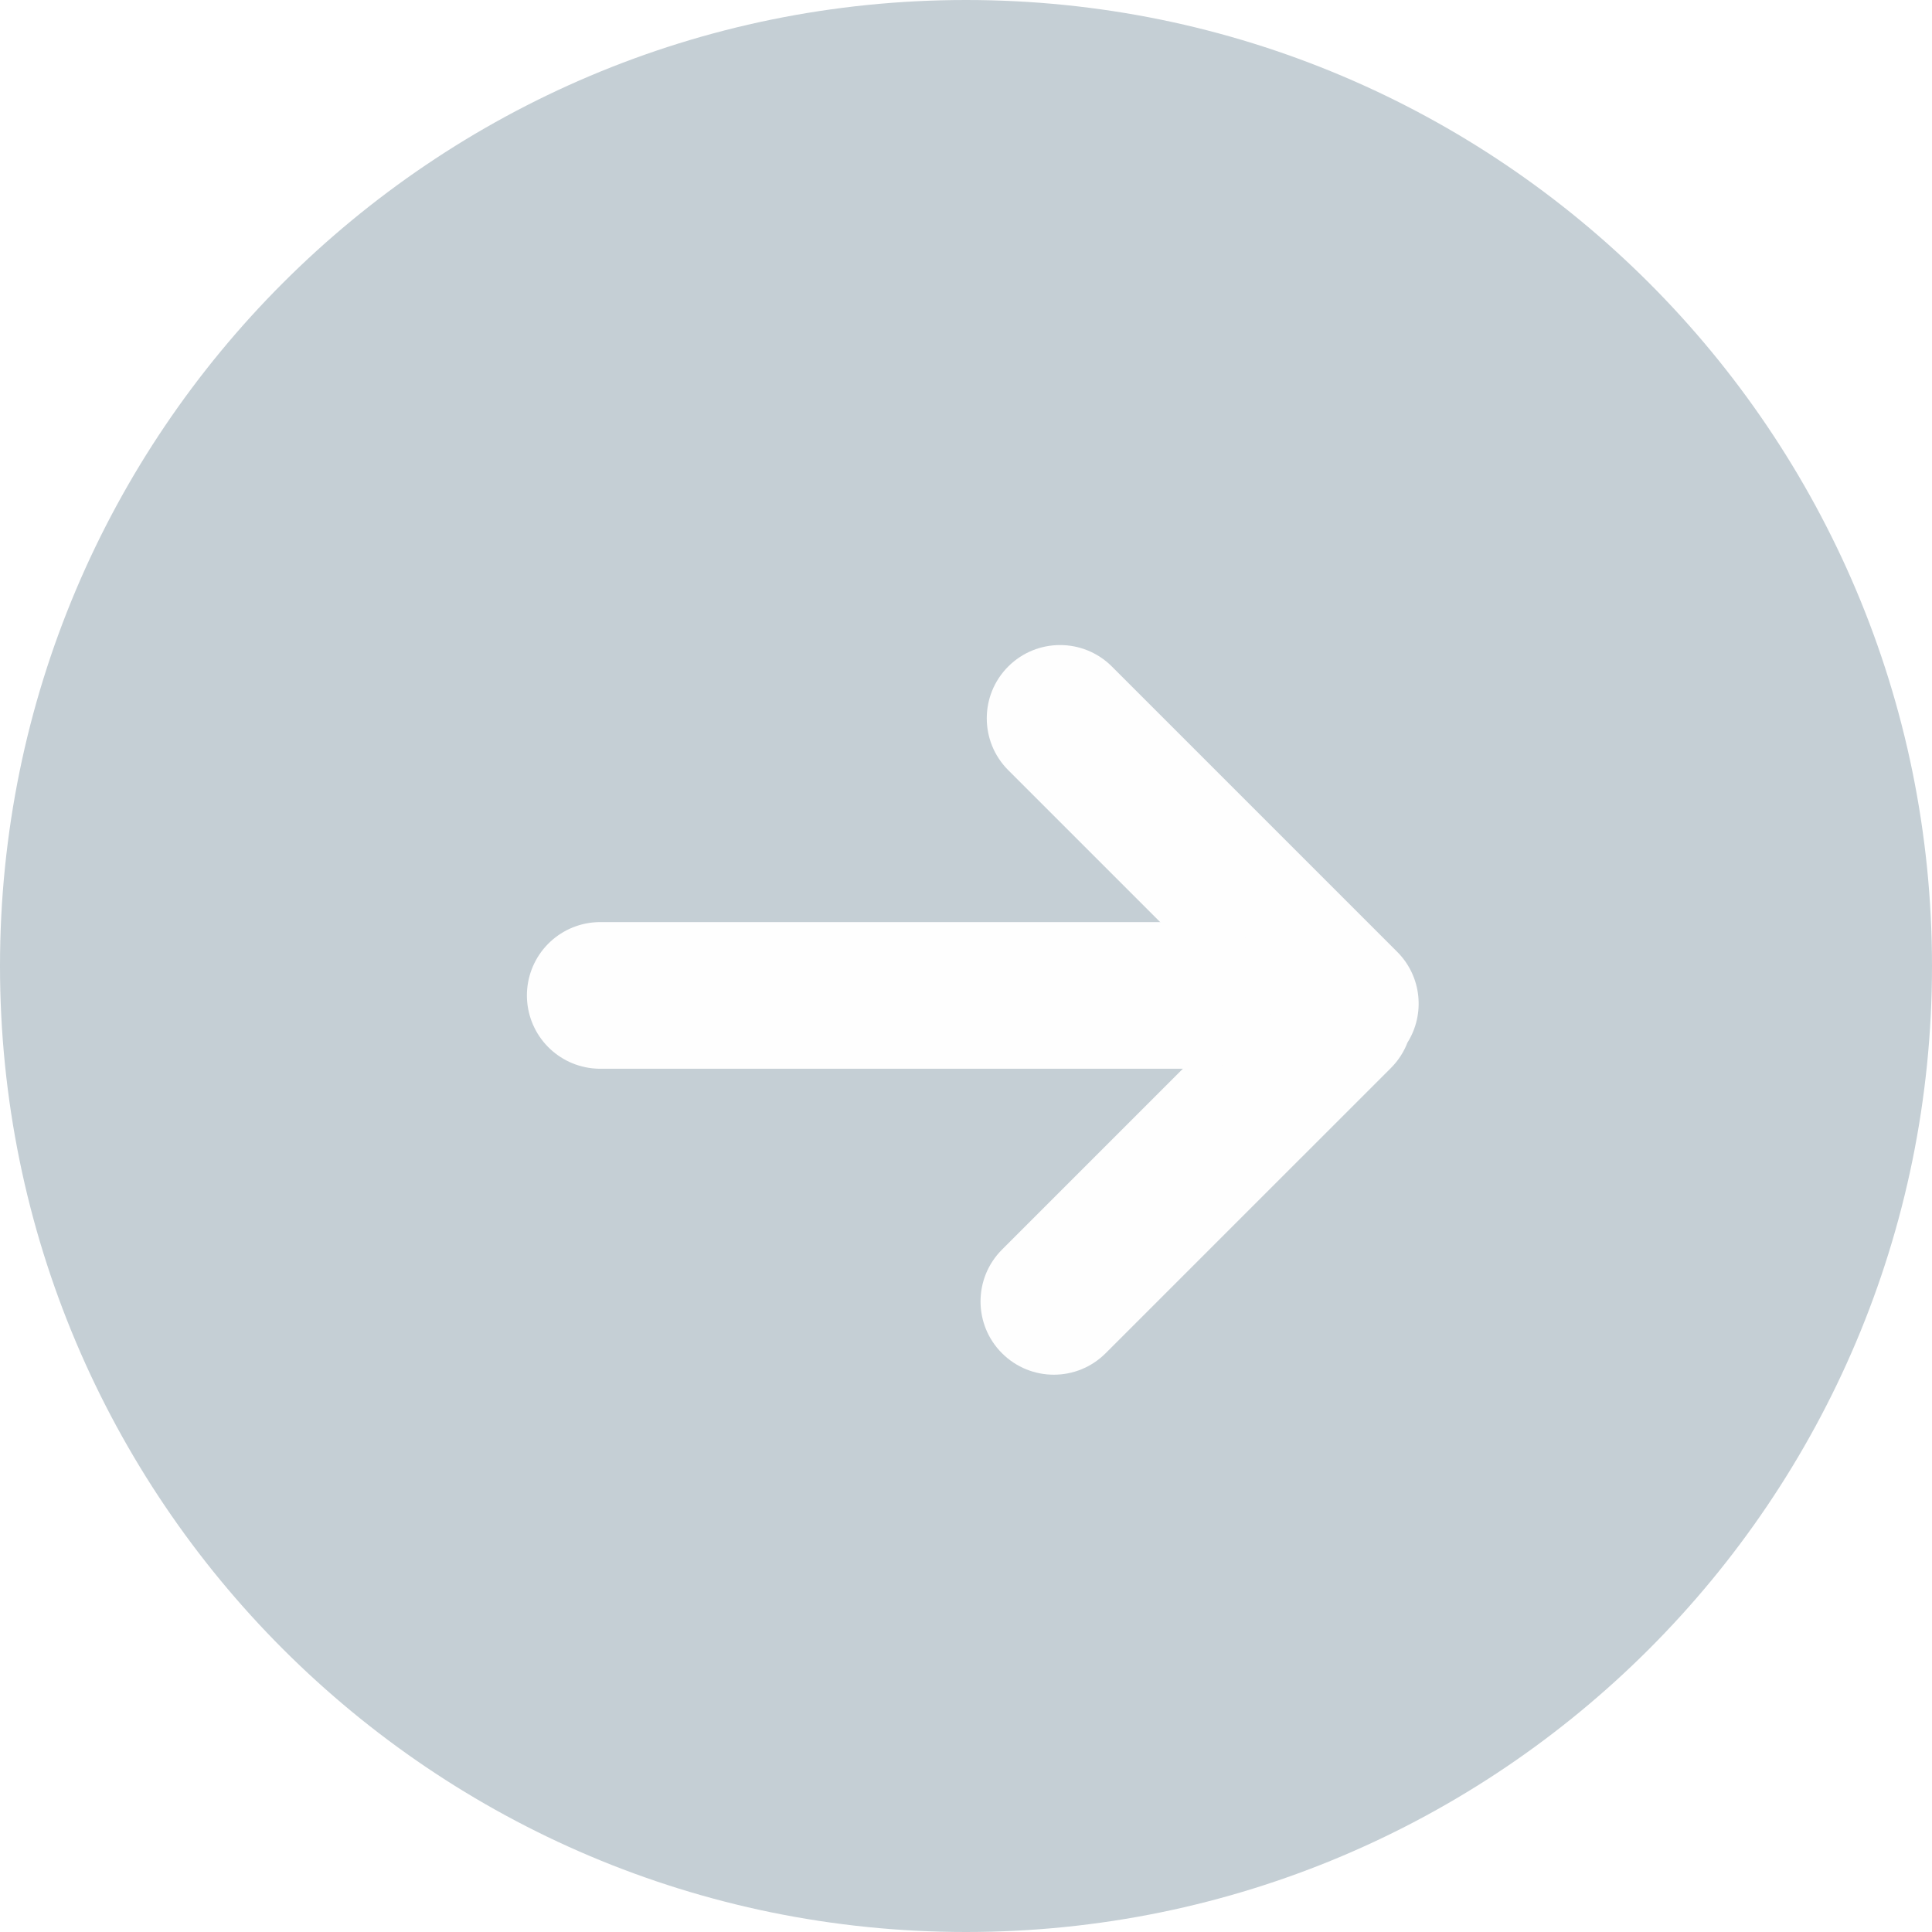
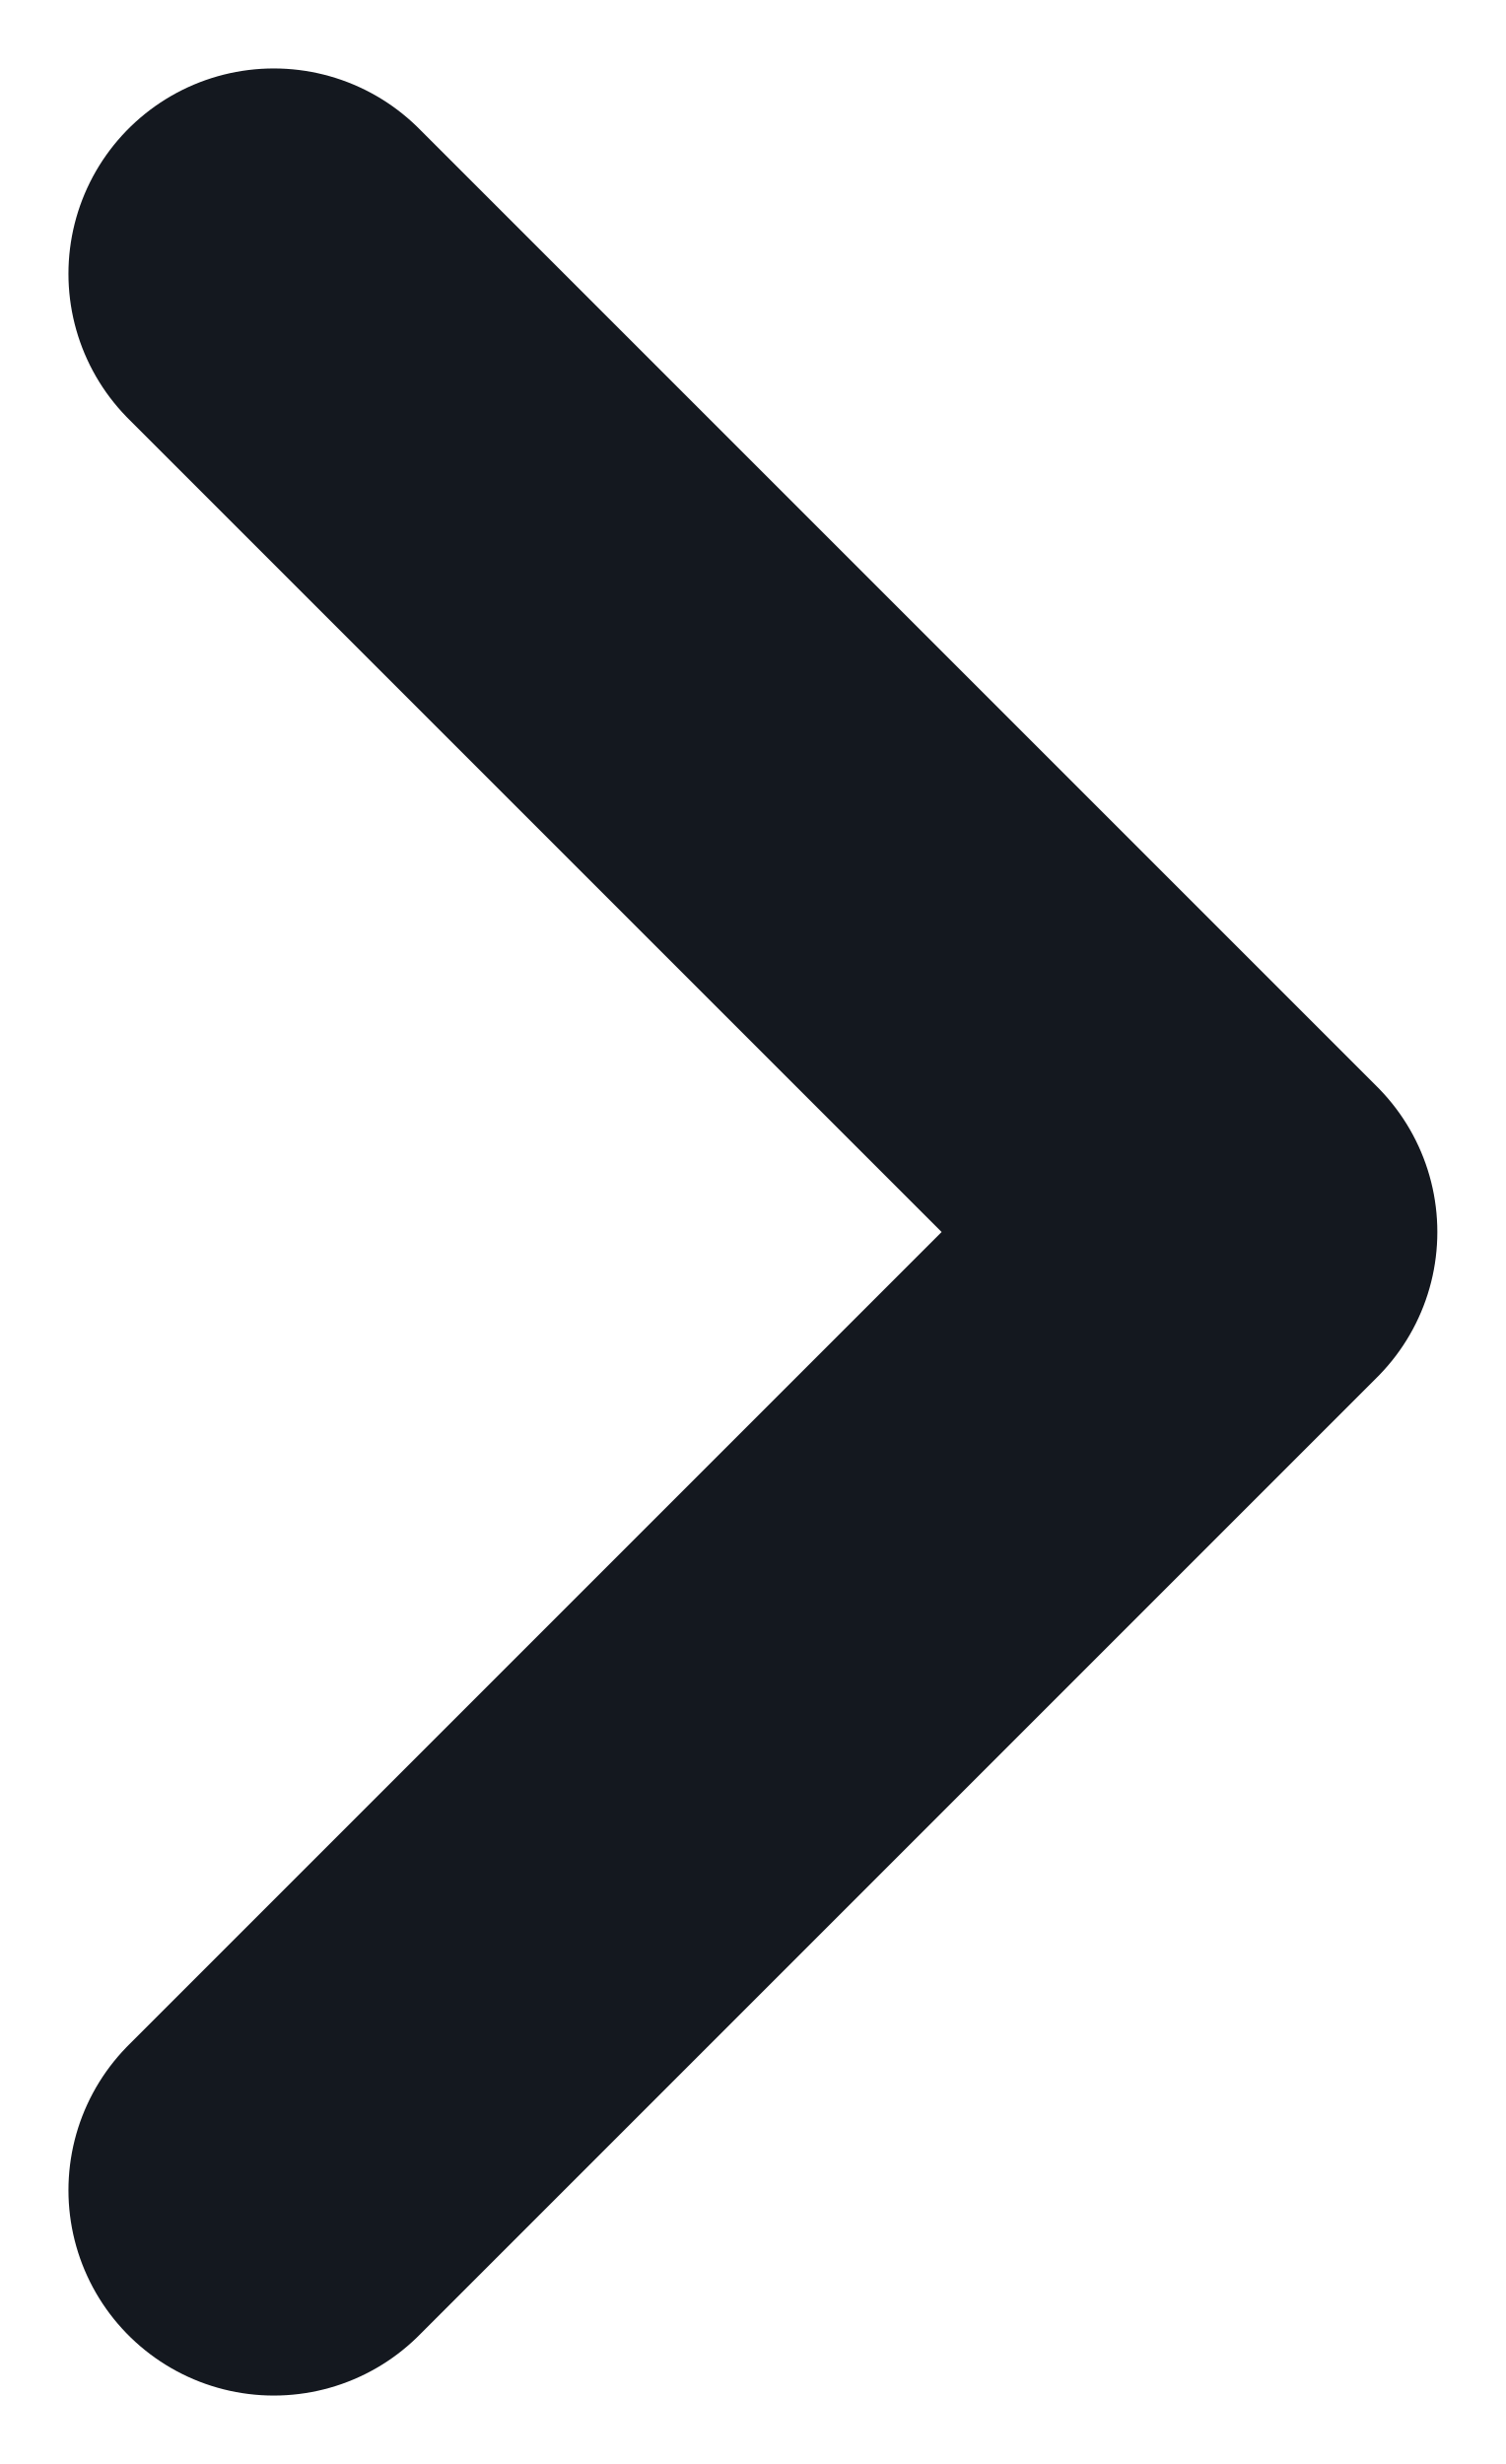
- <svg xmlns="http://www.w3.org/2000/svg" width="44" height="44" viewBox="0 0 44 44" fill="none">
-   <rect width="44" height="44" rx="22" fill="#C5CFD5" />
-   <path fill-rule="evenodd" clip-rule="evenodd" d="M22.82 30.819C23.472 31.471 24.528 31.471 25.18 30.819L31.678 24.322C31.848 24.151 31.974 23.953 32.055 23.742C32.459 23.098 32.381 22.238 31.82 21.677L25.322 15.179C24.67 14.528 23.614 14.528 22.962 15.179C22.31 15.831 22.31 16.888 22.962 17.54L28.351 22.928L22.82 28.459C22.168 29.111 22.168 30.168 22.82 30.819Z" fill="#FEFEFE" />
-   <line x1="27.33" y1="22.67" x2="13.67" y2="22.67" stroke="#FEFEFE" stroke-width="3.34" stroke-linecap="round" />
+ <svg xmlns="http://www.w3.org/2000/svg" width="11" height="18" viewBox="0 0 11 18" fill="none">
+   <path d="M2 2L9 9L2 16" stroke="#14181F" stroke-width="3" stroke-linecap="round" stroke-linejoin="round" />
</svg>
